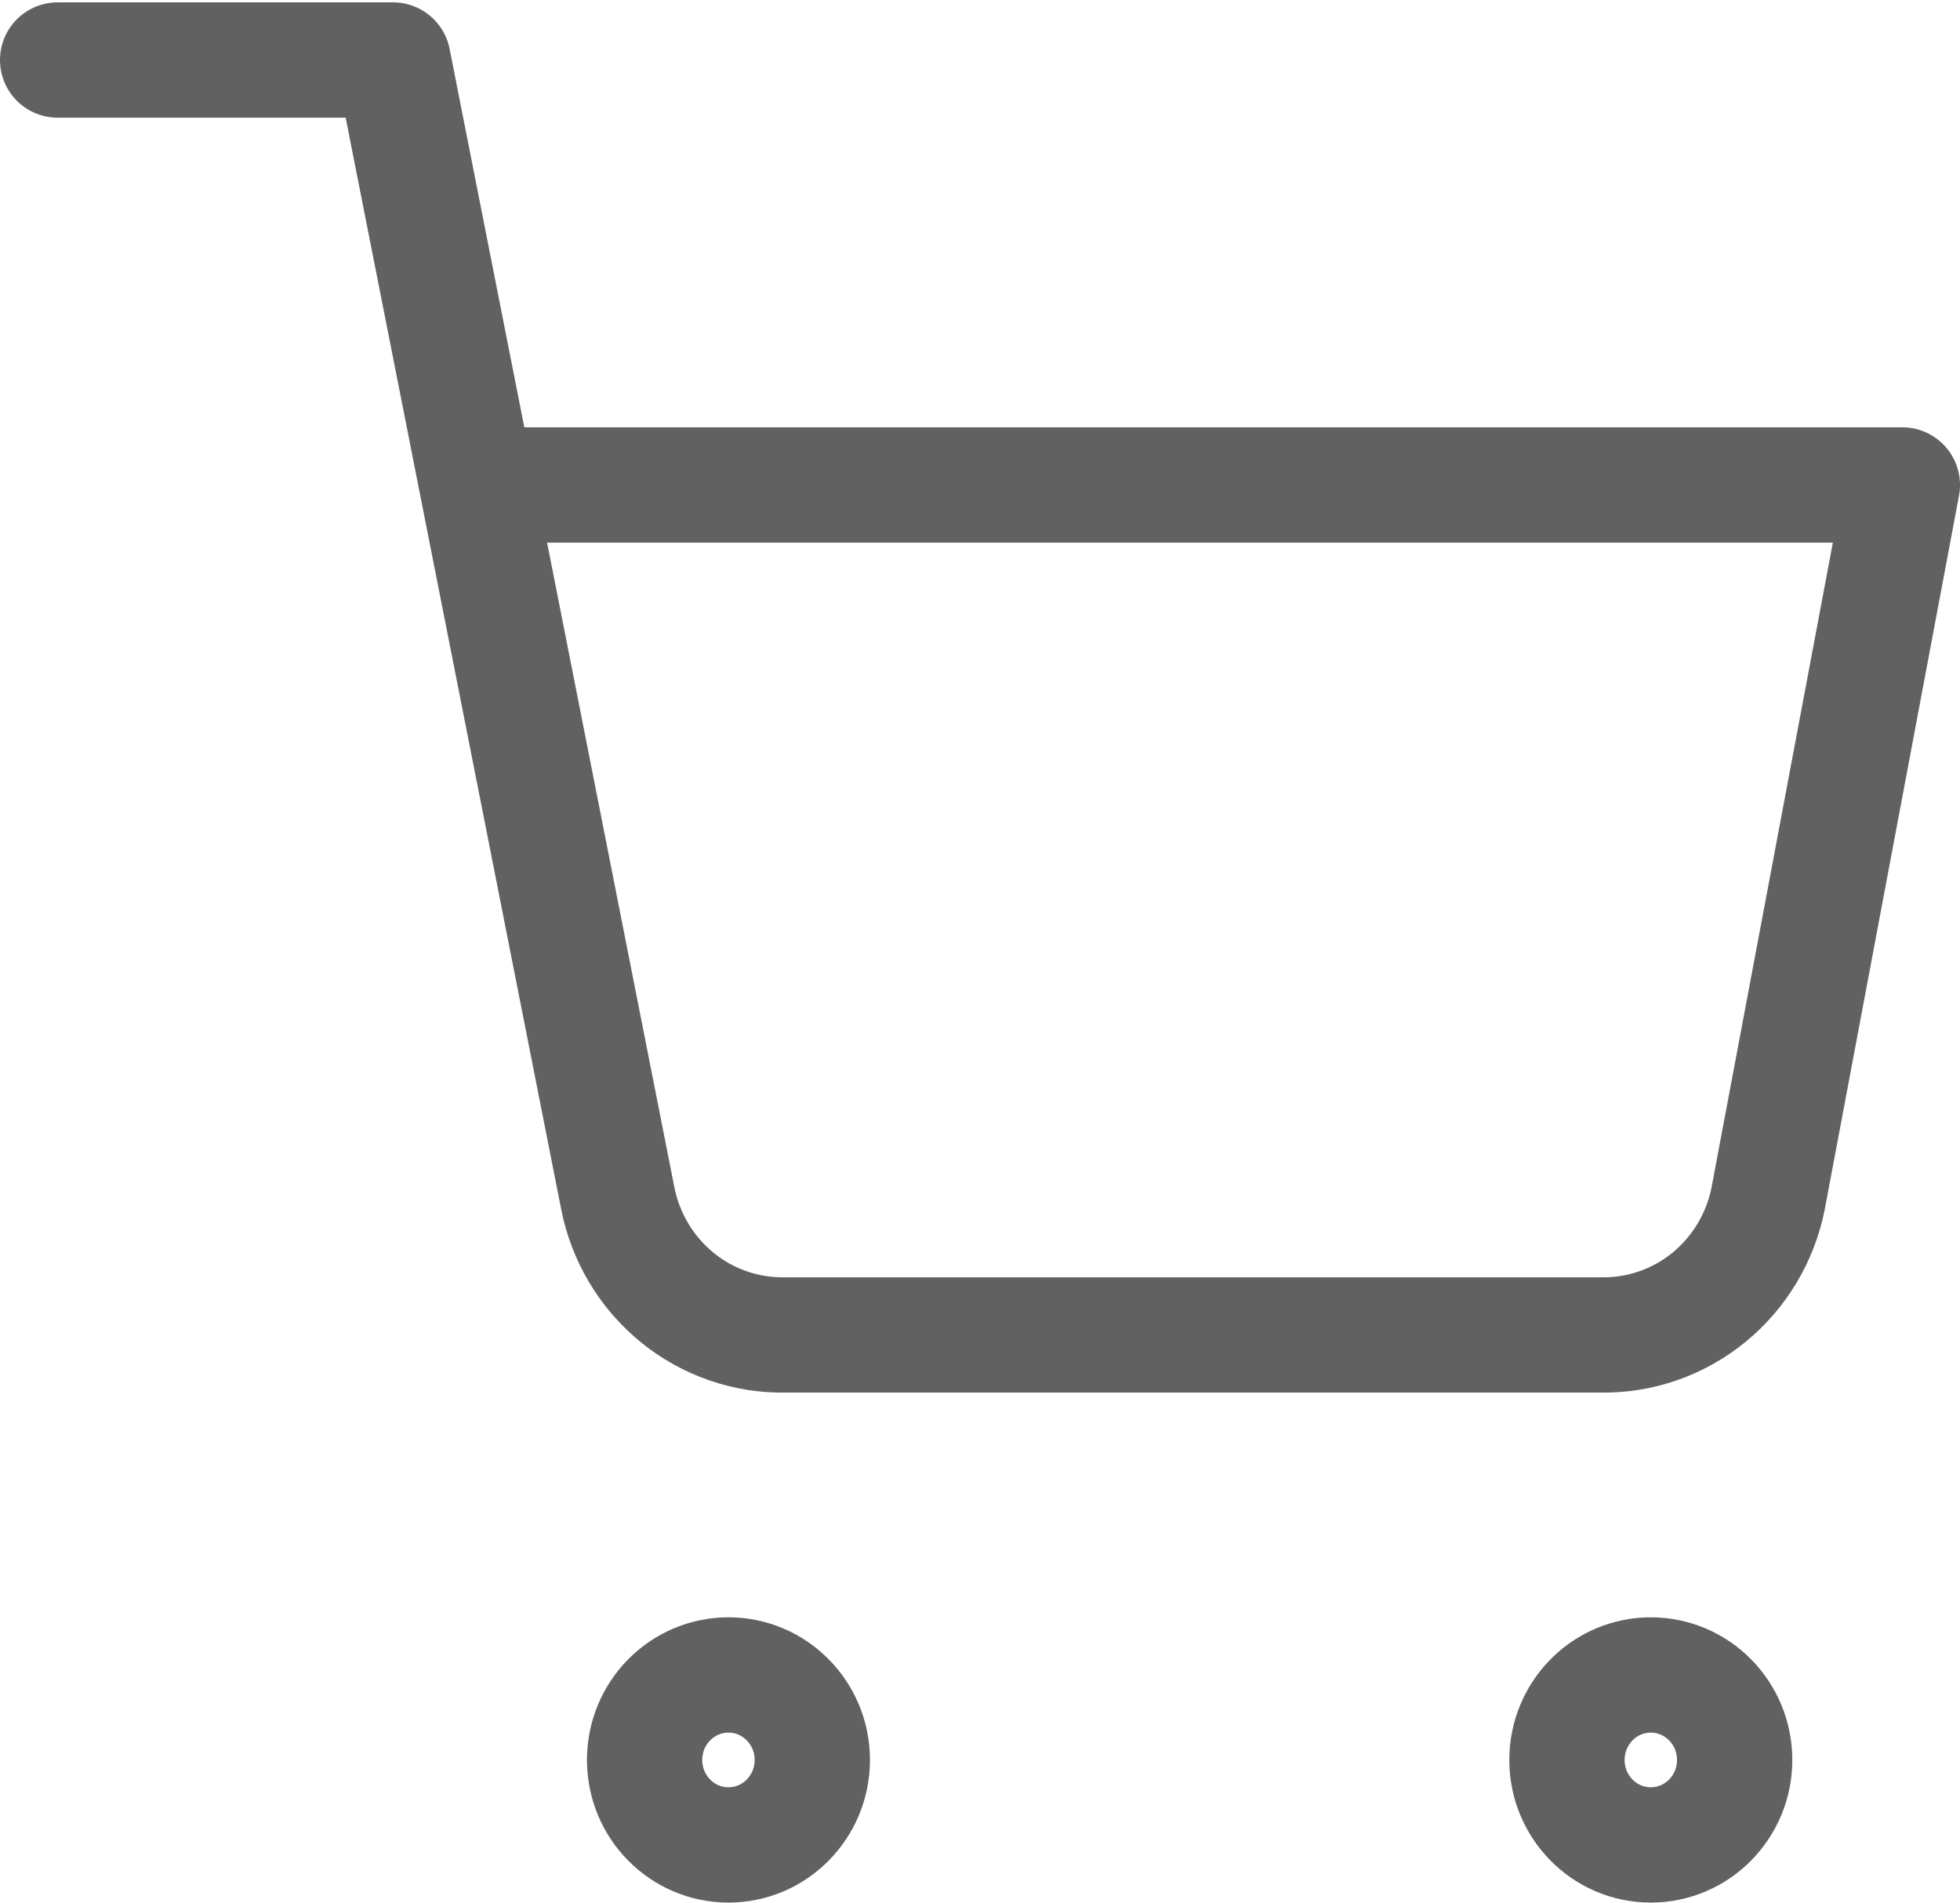
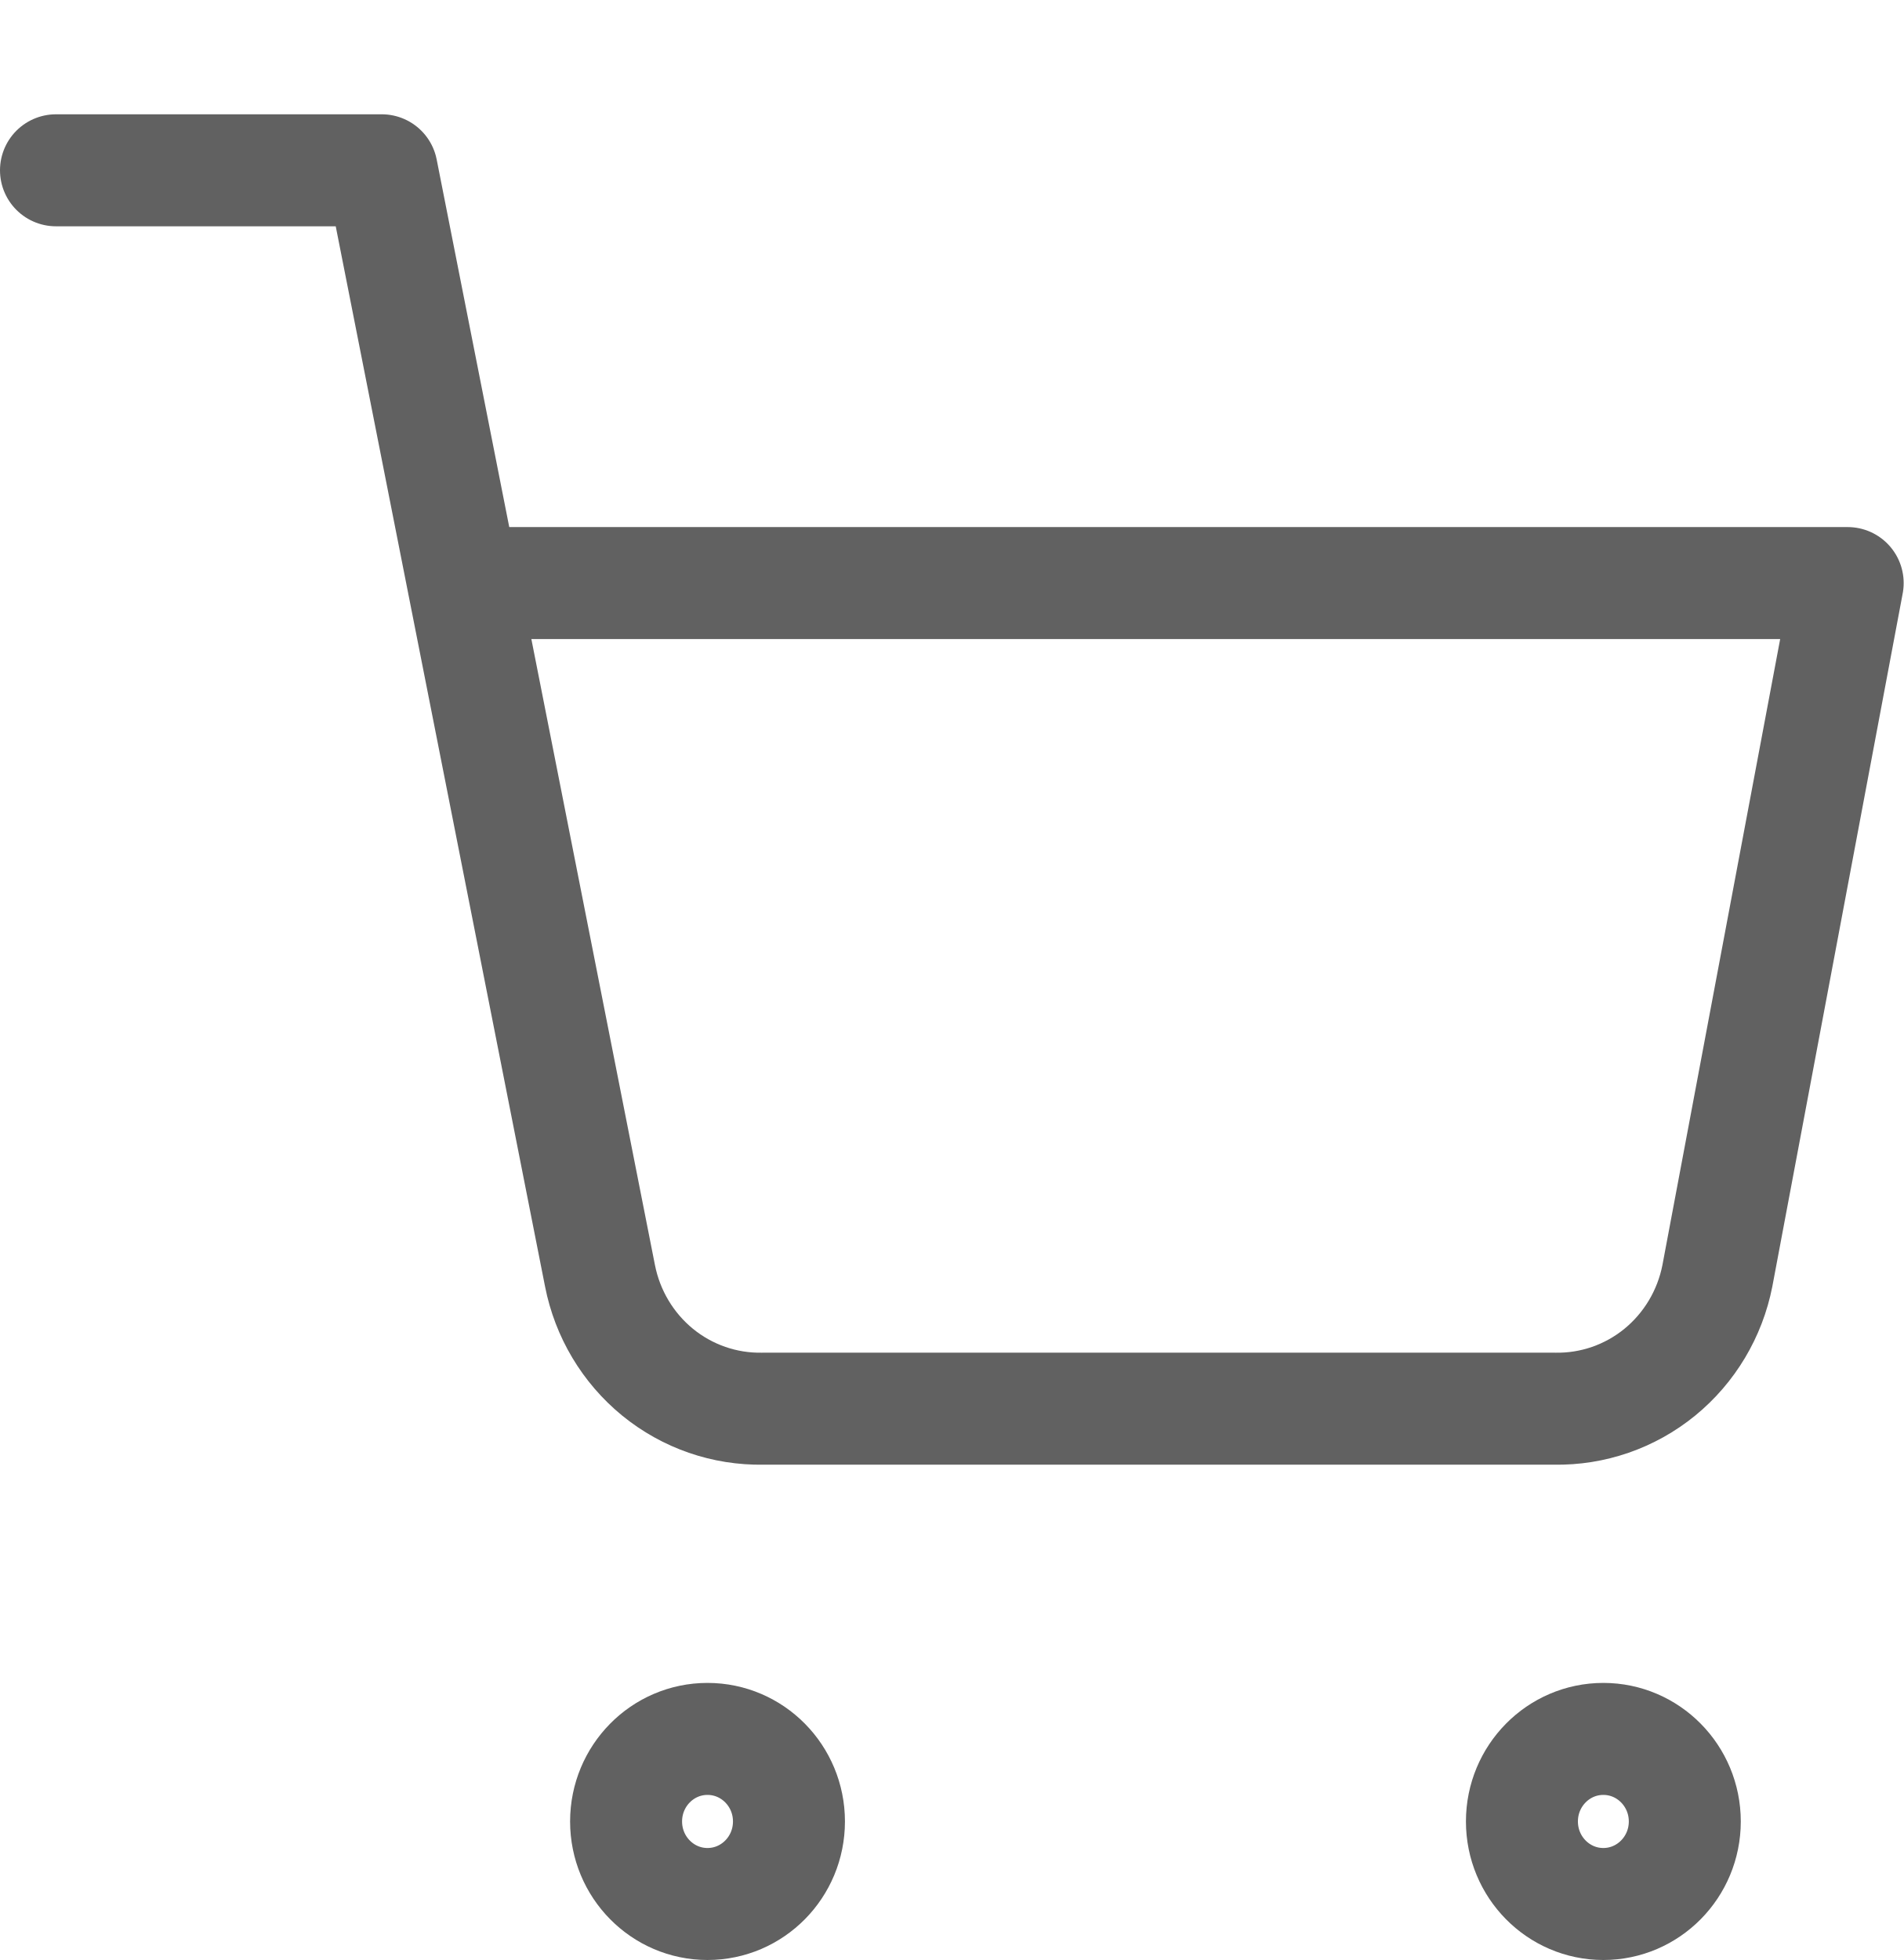
- <svg xmlns="http://www.w3.org/2000/svg" width="34" height="33" viewBox="0 0 34 33" fill="none">
-   <path d="M28.636 32C29.44 32 30.091 31.34 30.091 30.526C30.091 29.712 29.44 29.052 28.636 29.052C27.833 29.052 27.182 29.712 27.182 30.526C27.182 31.34 27.833 32 28.636 32Z" stroke="#616161" stroke-width="2" stroke-linecap="round" stroke-linejoin="round" />
-   <path d="M12.636 32C13.44 32 14.091 31.34 14.091 30.526C14.091 29.712 13.44 29.052 12.636 29.052C11.833 29.052 11.182 29.712 11.182 30.526C11.182 31.34 11.833 32 12.636 32Z" stroke="#616161" stroke-width="2" stroke-linecap="round" stroke-linejoin="round" />
-   <path d="M1 1.041H6.818L10.716 20.781C10.849 21.46 11.214 22.069 11.745 22.503C12.277 22.937 12.943 23.168 13.626 23.154H27.764C28.446 23.168 29.112 22.937 29.644 22.503C30.175 22.069 30.54 21.46 30.673 20.781L33 8.412H8.273" stroke="#616161" stroke-width="2" stroke-linecap="round" stroke-linejoin="round" />
+ <svg xmlns="http://www.w3.org/2000/svg" width="34" height="35" viewBox="0 0 34 35" fill="none">
+   <path d="M28.636 34C29.439 34 30.091 33.34 30.091 32.526C30.091 31.712 29.439 31.052 28.636 31.052C27.833 31.052 27.182 31.712 27.182 32.526C27.182 33.34 27.833 34 28.636 34Z" stroke="#616161" stroke-width="2" stroke-linecap="round" stroke-linejoin="round" />
+   <path d="M12.636 34C13.44 34 14.091 33.34 14.091 32.526C14.091 31.712 13.44 31.052 12.636 31.052C11.833 31.052 11.182 31.712 11.182 32.526C11.182 33.34 11.833 34 12.636 34Z" stroke="#616161" stroke-width="2" stroke-linecap="round" stroke-linejoin="round" />
+   <path d="M1 3.041H6.818L10.716 22.781C10.849 23.46 11.214 24.07 11.745 24.504C12.277 24.938 12.943 25.168 13.626 25.155H27.764C28.446 25.168 29.112 24.938 29.644 24.504C30.175 24.07 30.54 23.46 30.673 22.781L33 10.412H8.273" stroke="#616161" stroke-width="2" stroke-linecap="round" stroke-linejoin="round" />
</svg>
